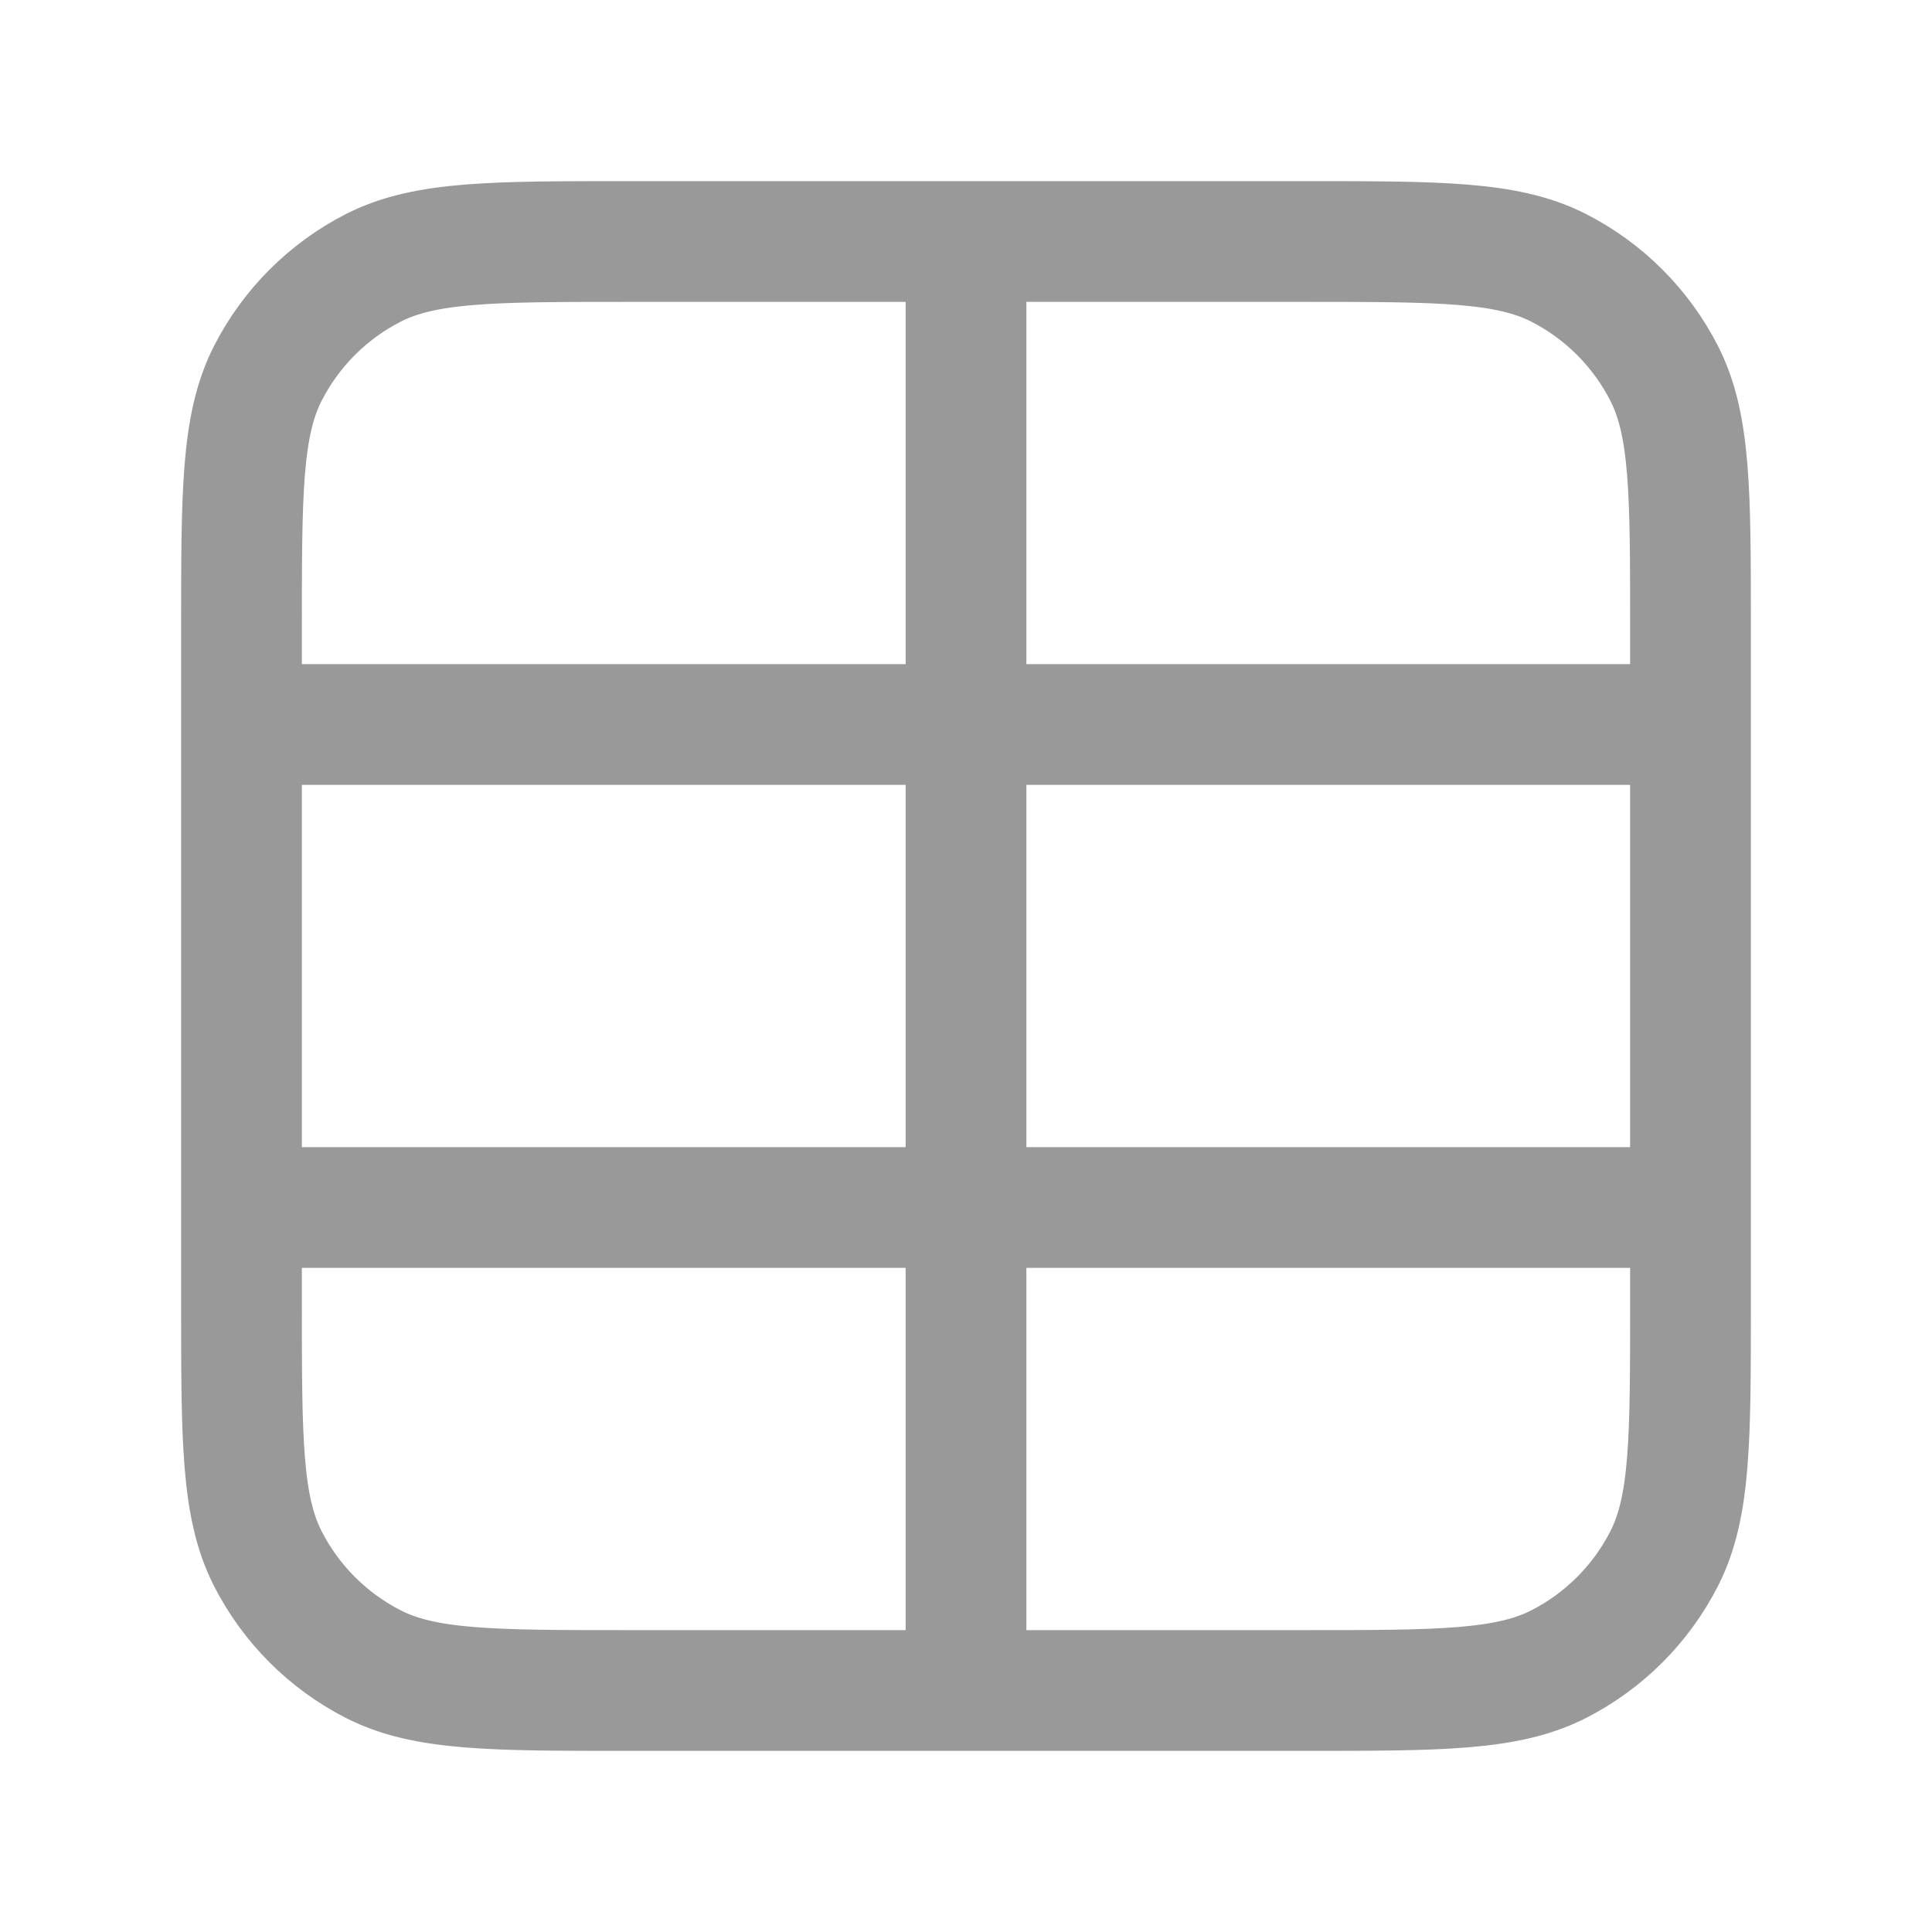
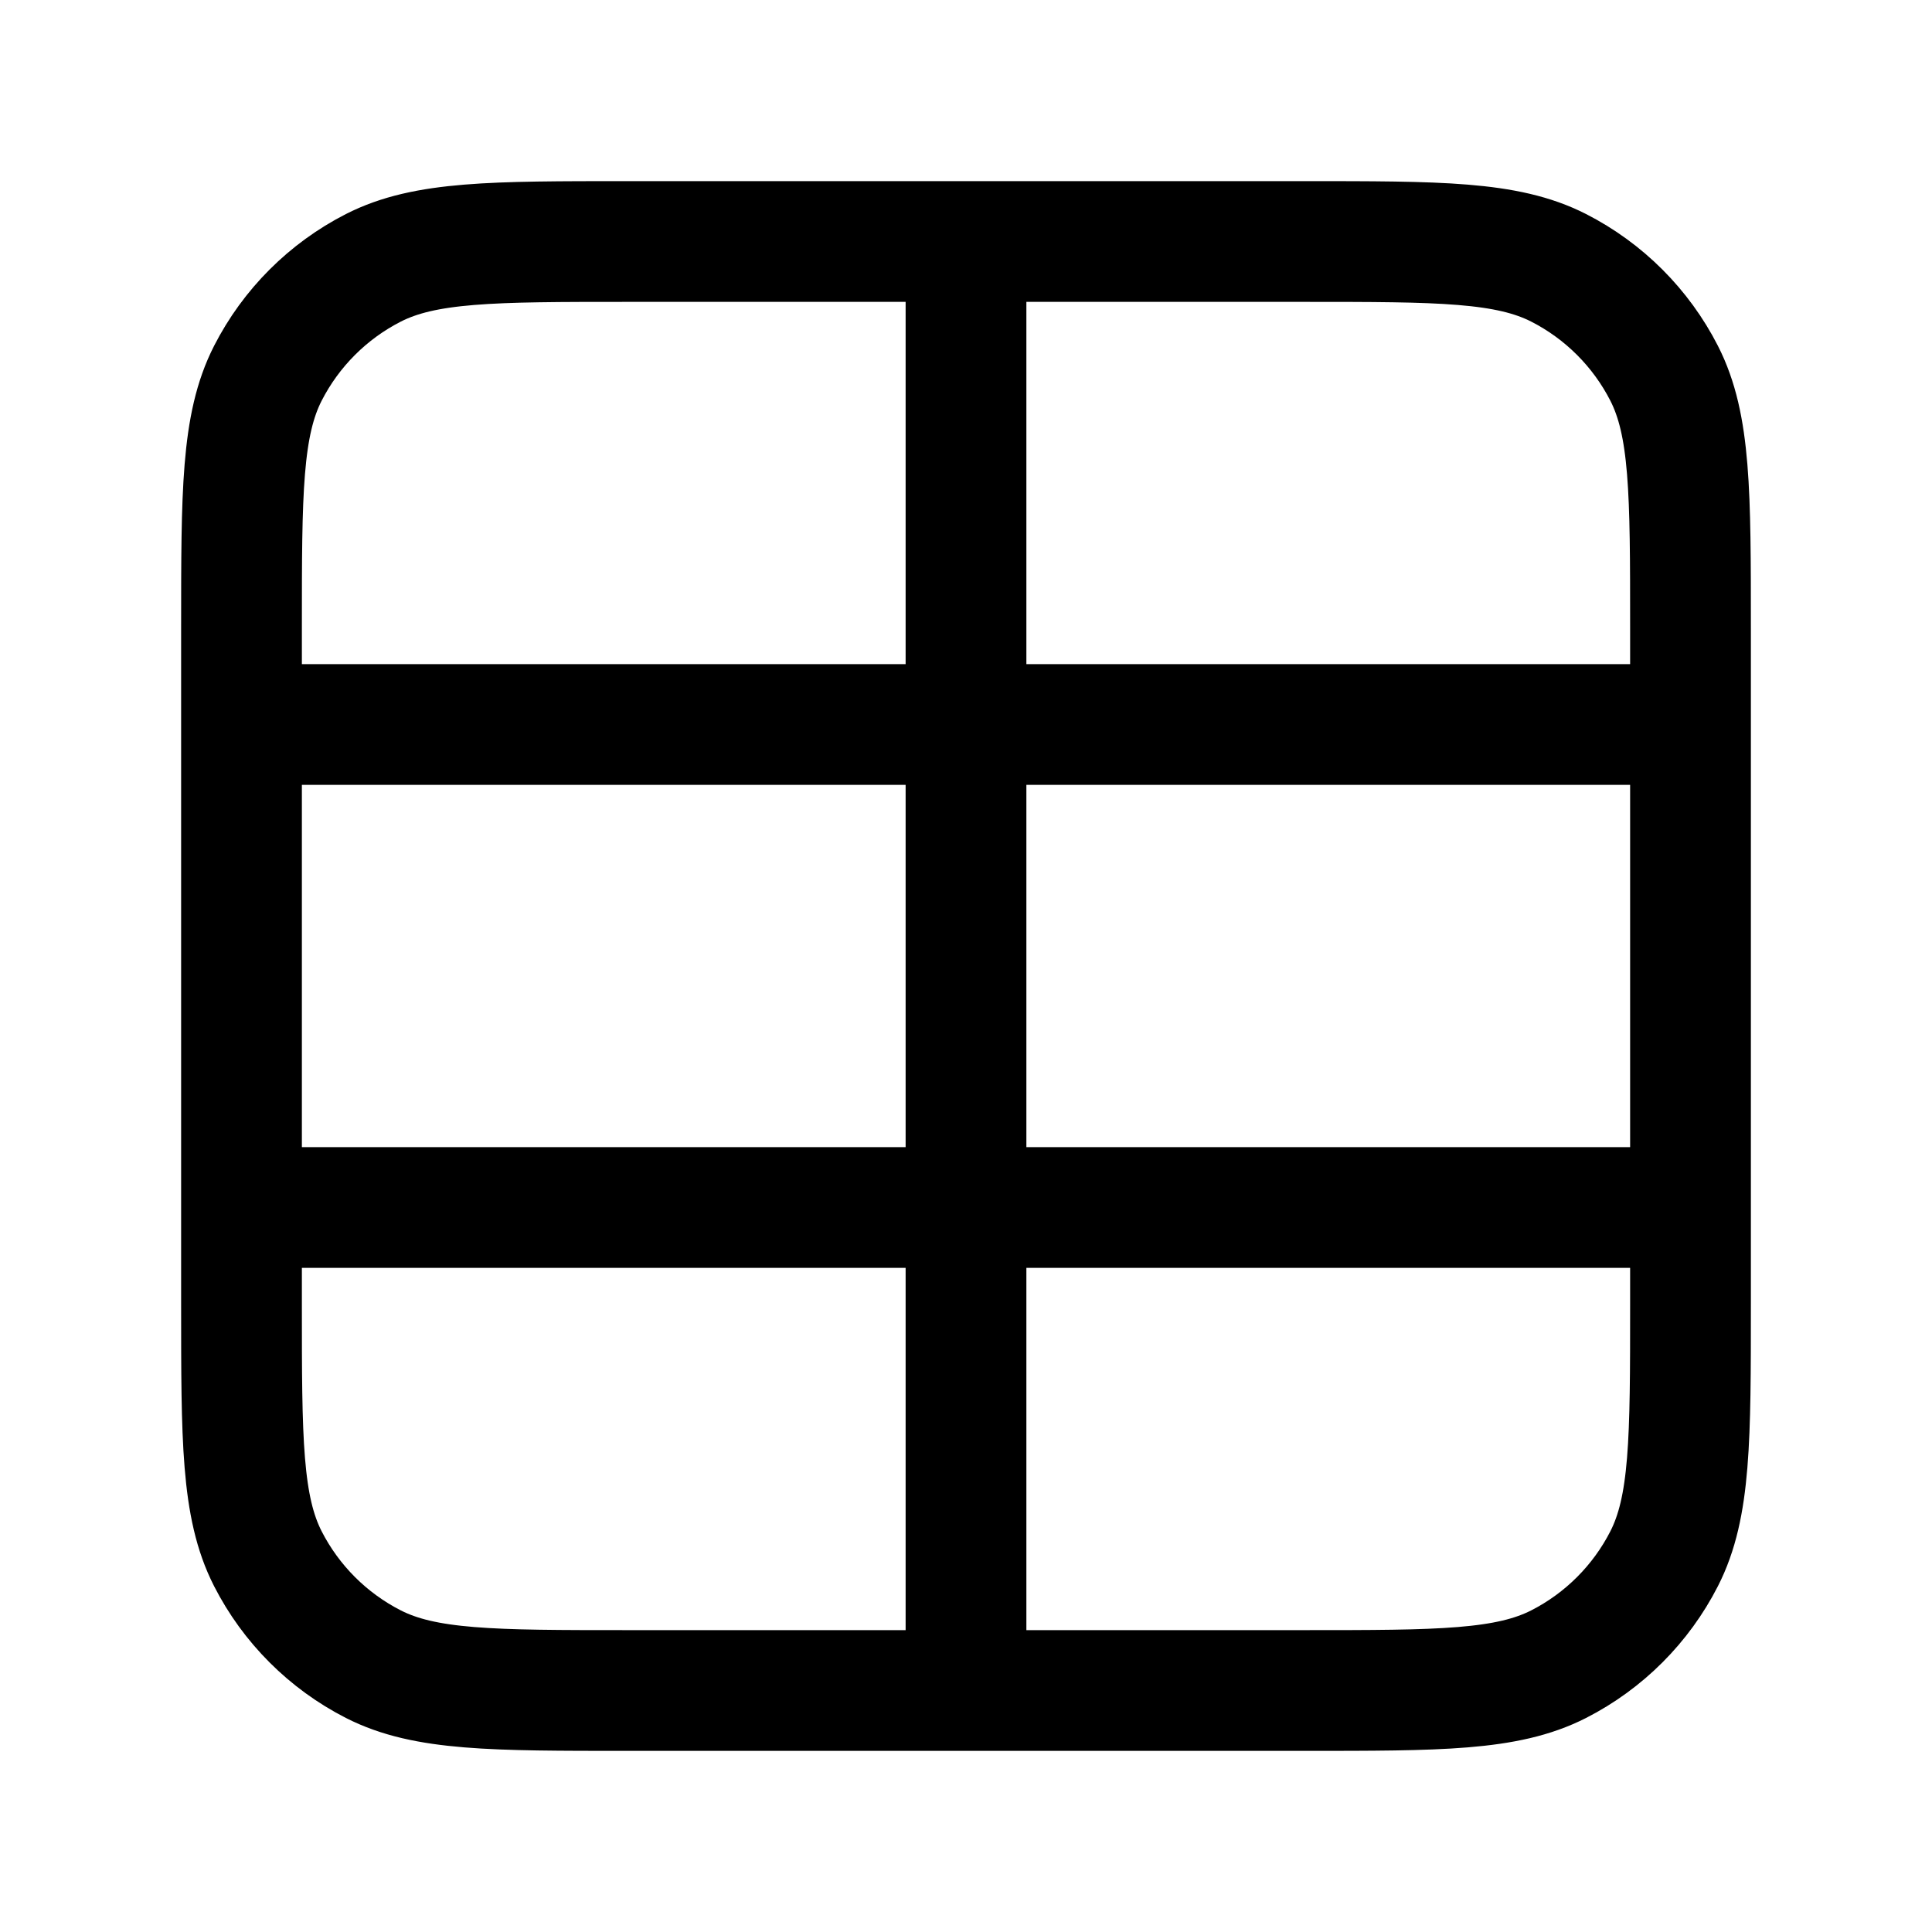
<svg xmlns="http://www.w3.org/2000/svg" width="16" height="16" viewBox="0 0 16 16" fill="none">
-   <path d="M2 6H14M2 10H14M8 2V14M5.2 2H10.8C11.92 2 12.48 2 12.908 2.218C13.284 2.41 13.59 2.716 13.782 3.092C14 3.52 14 4.08 14 5.2V10.8C14 11.92 14 12.48 13.782 12.908C13.59 13.284 13.284 13.59 12.908 13.782C12.48 14 11.92 14 10.8 14H5.2C4.08 14 3.52 14 3.092 13.782C2.716 13.59 2.41 13.284 2.218 12.908C2 12.48 2 11.92 2 10.8V5.2C2 4.08 2 3.52 2.218 3.092C2.41 2.716 2.716 2.41 3.092 2.218C3.52 2 4.08 2 5.2 2Z" stroke="#999999" stroke-linecap="round" stroke-linejoin="round" />
+   <path d="M2 6H14M2 10H14M8 2V14M5.2 2H10.8C11.92 2 12.48 2 12.908 2.218C13.284 2.41 13.59 2.716 13.782 3.092C14 3.52 14 4.08 14 5.2V10.8C14 11.92 14 12.48 13.782 12.908C13.59 13.284 13.284 13.59 12.908 13.782C12.48 14 11.92 14 10.8 14H5.2C4.08 14 3.52 14 3.092 13.782C2.716 13.59 2.41 13.284 2.218 12.908C2 12.48 2 11.92 2 10.8V5.2C2 4.08 2 3.52 2.218 3.092C2.41 2.716 2.716 2.41 3.092 2.218C3.52 2 4.08 2 5.2 2Z" stroke="currentColor" stroke-linecap="round" stroke-linejoin="round" />
</svg>
